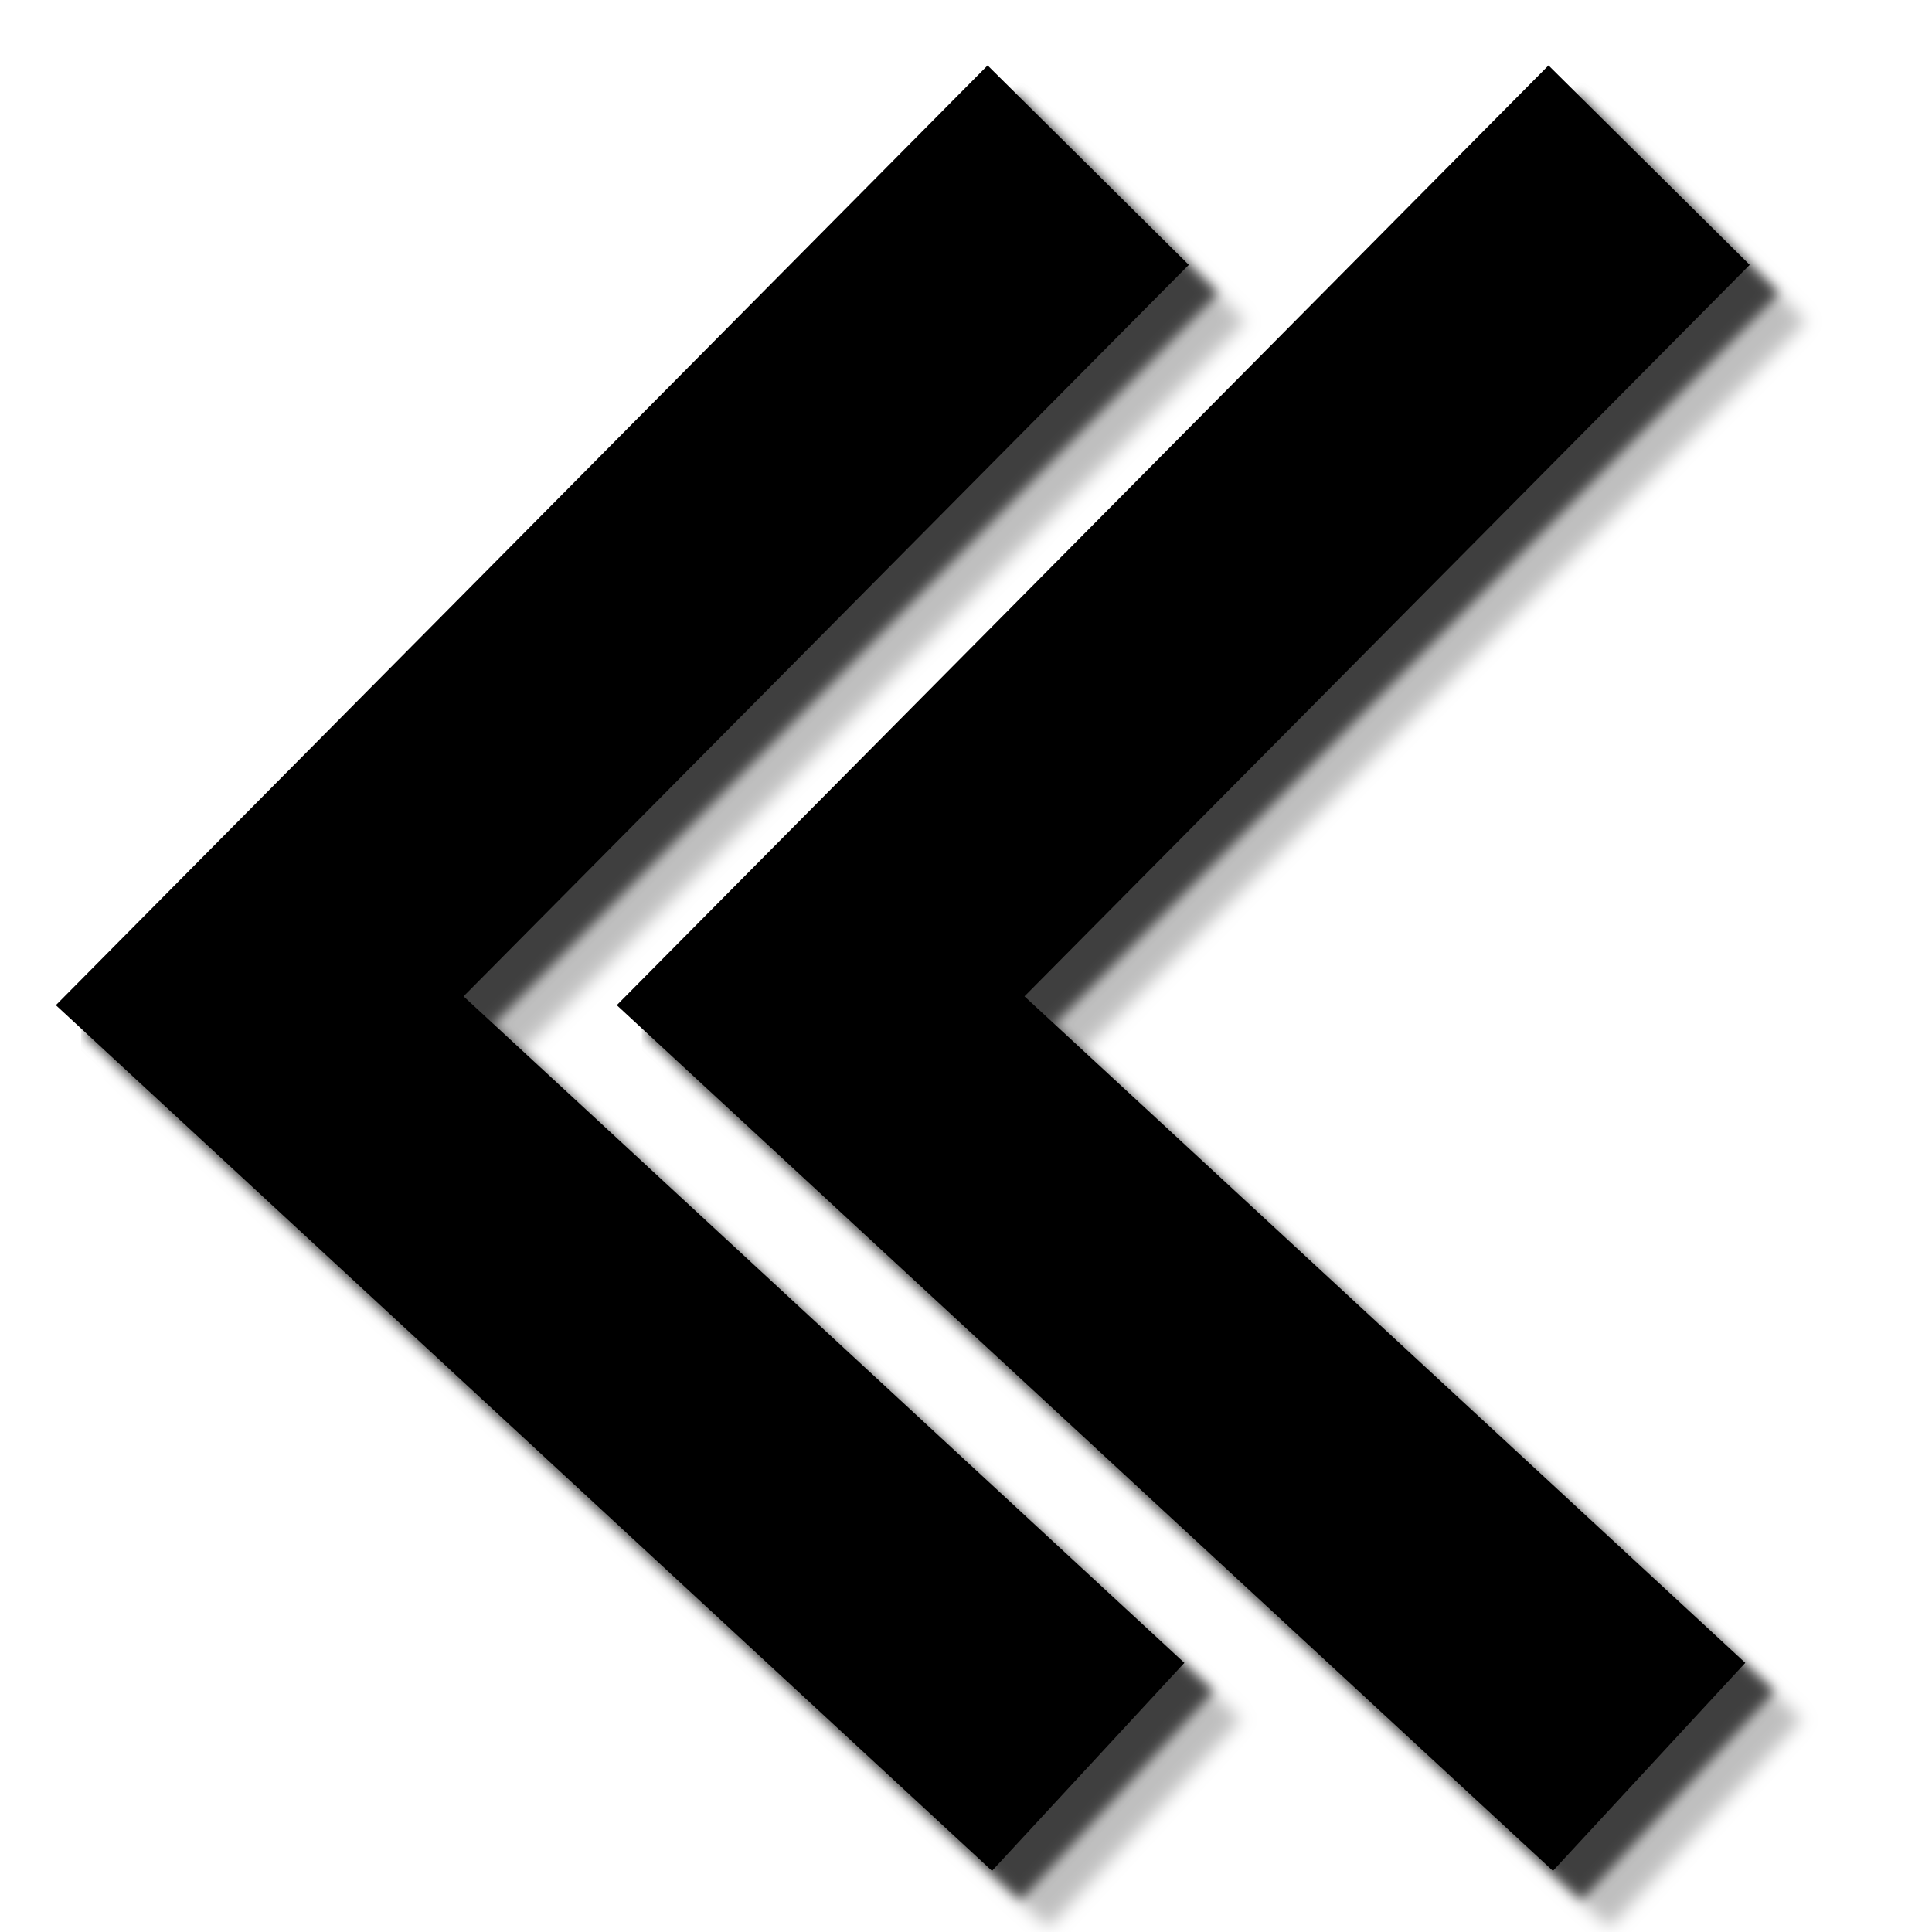
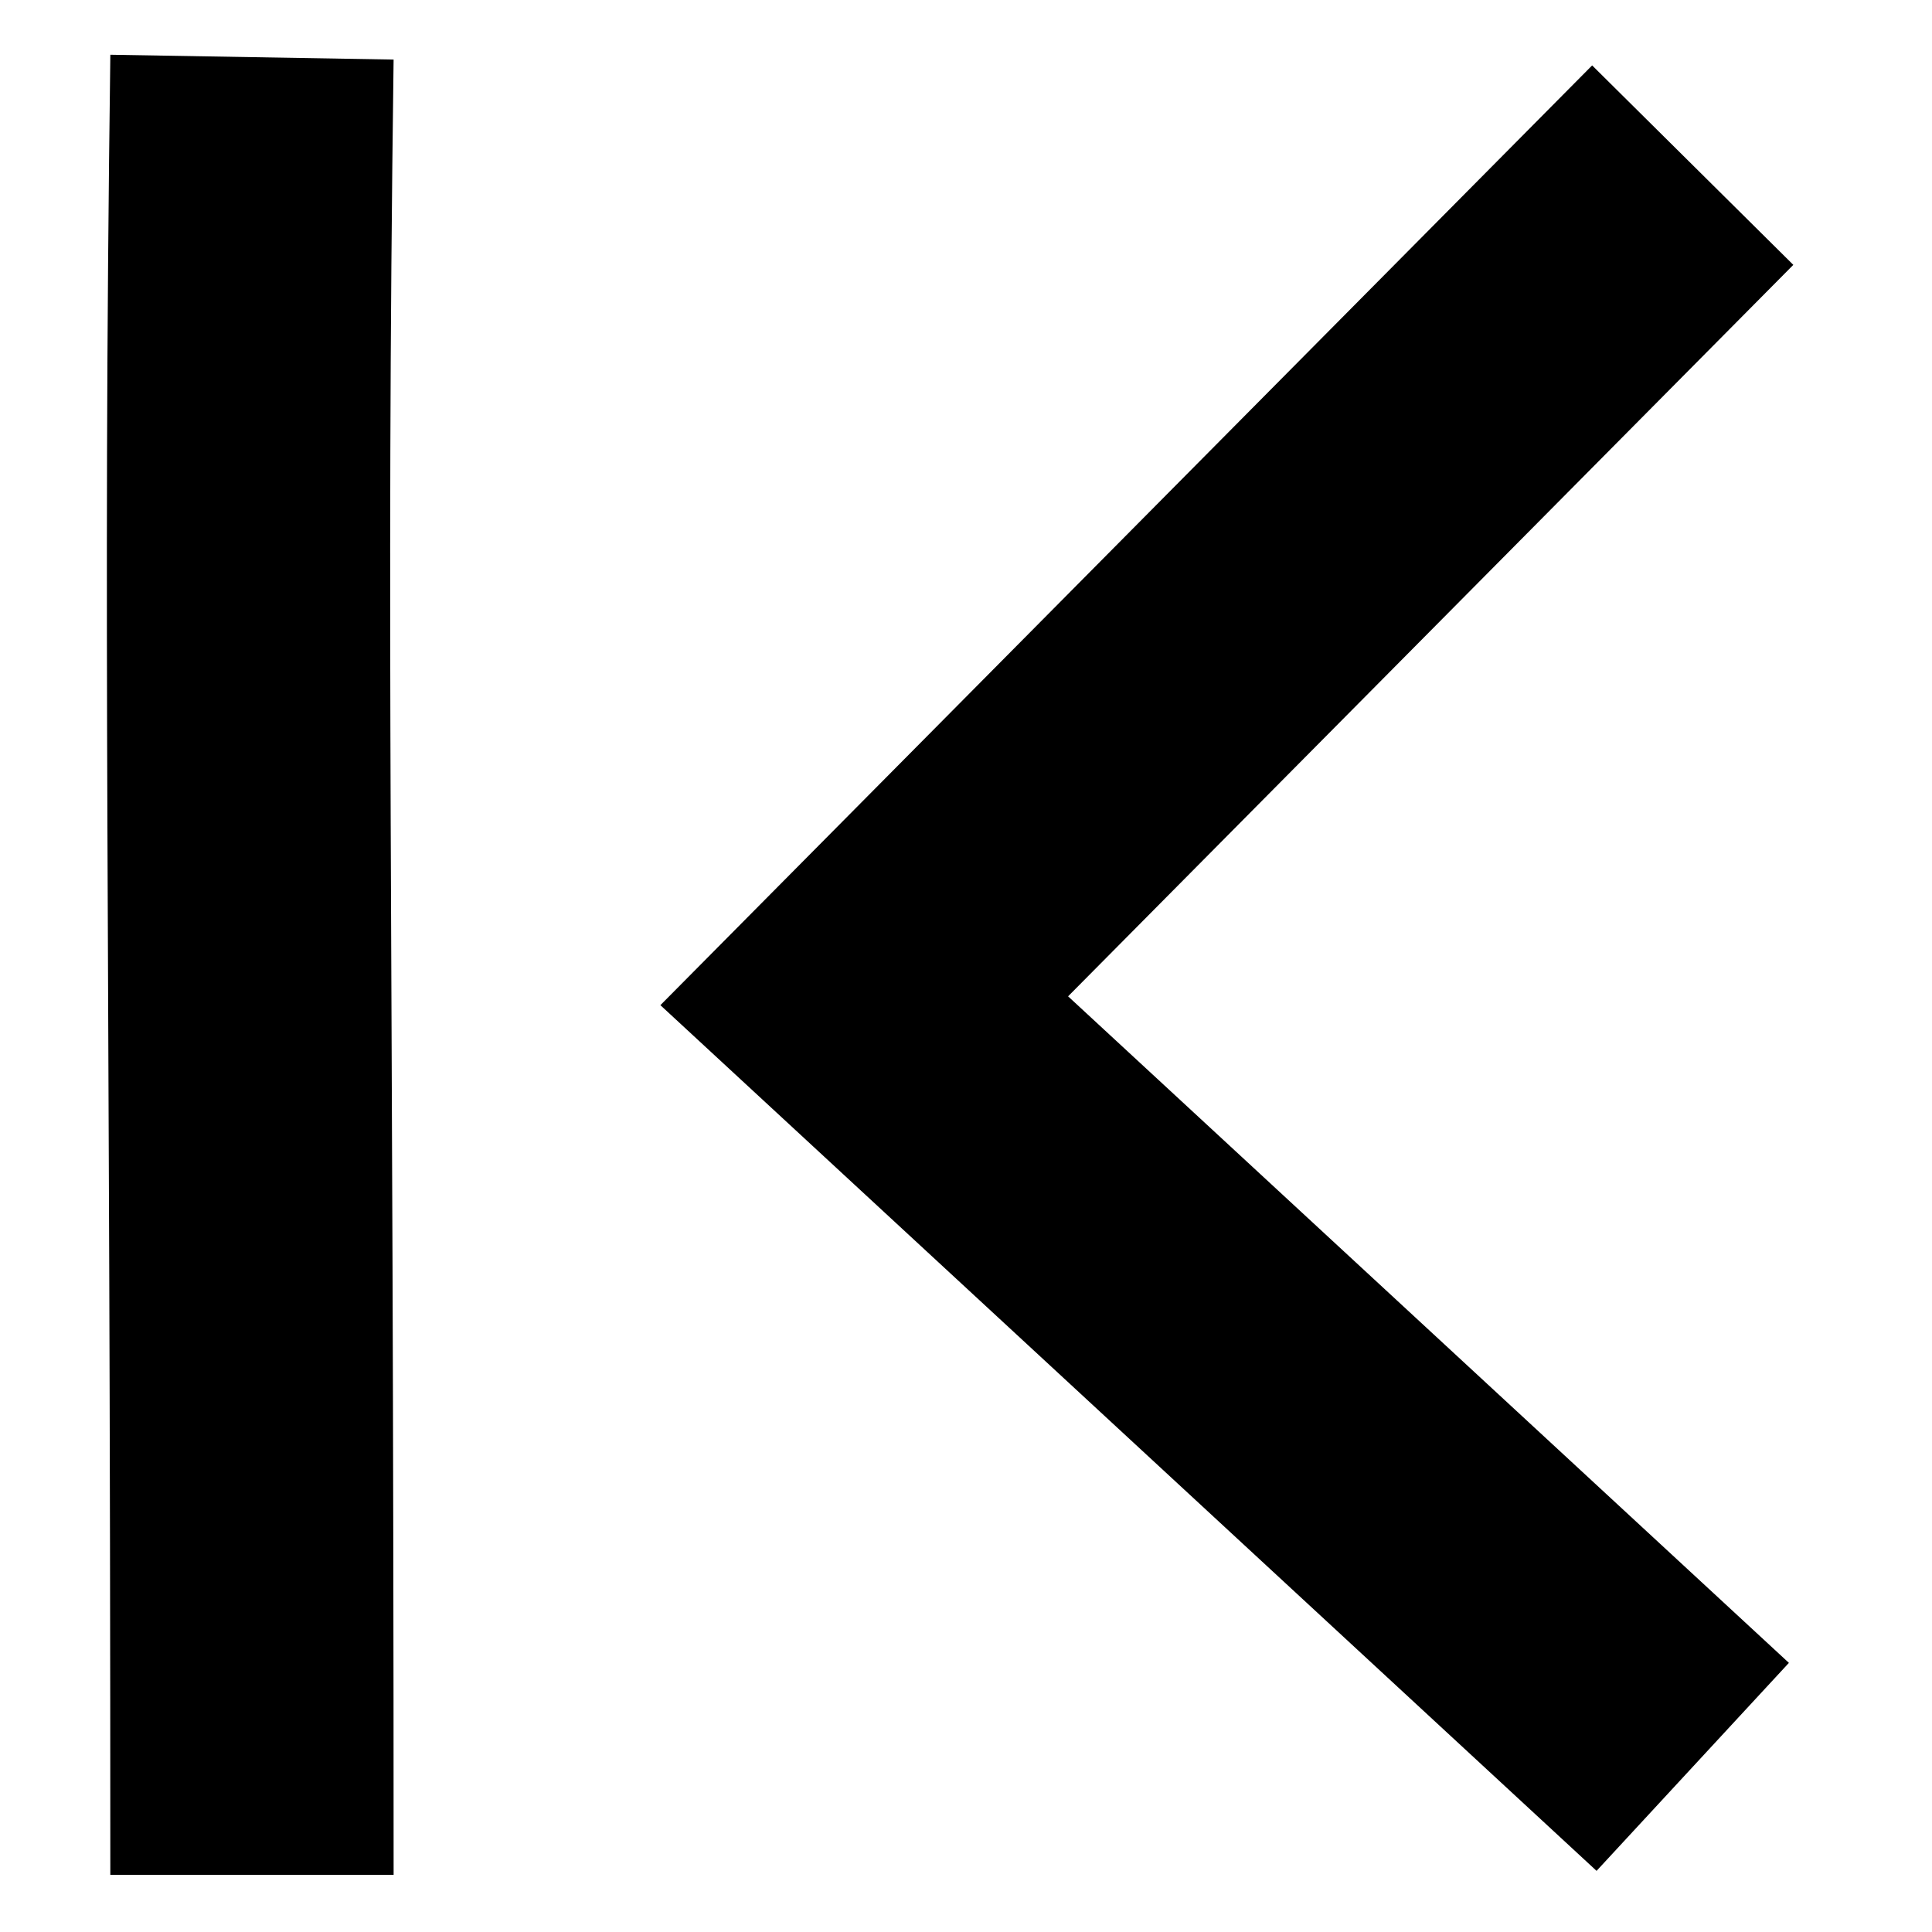
<svg xmlns="http://www.w3.org/2000/svg" width="212.598" height="212.598" id="svg2" version="1.1">
  <defs id="defs4">
    <filter id="filter3863" width="1.5" height="1.5" x="-0.25" y="-0.25" color-interpolation-filters="sRGB">
      <feGaussianBlur id="feGaussianBlur3865" in="SourceAlpha" stdDeviation="2" result="blur" />
      <feColorMatrix id="feColorMatrix3867" result="bluralpha" type="matrix" values="1 0 0 0 0 0 1 0 0 0 0 0 1 0 0 0 0 0 0.5 0 " />
      <feOffset id="feOffset3869" in="bluralpha" dx="10" dy="10" result="offsetBlur" />
      <feMerge id="feMerge3871" result="fbSourceGraphic">
        <feMergeNode id="feMergeNode3873" in="offsetBlur" />
        <feMergeNode id="feMergeNode3875" in="SourceGraphic" />
      </feMerge>
      <feColorMatrix result="fbSourceGraphicAlpha" in="fbSourceGraphic" values="0 0 0 -1 0 0 0 0 -1 0 0 0 0 -1 0 0 0 0 1 0" id="feColorMatrix3891" />
      <feGaussianBlur id="feGaussianBlur3893" in="fbSourceGraphicAlpha" stdDeviation="2" result="blur" />
      <feColorMatrix id="feColorMatrix3895" result="bluralpha" type="matrix" values="1 0 0 0 0 0 1 0 0 0 0 0 1 0 0 0 0 0 0.5 0 " />
      <feOffset id="feOffset3897" in="bluralpha" dx="10" dy="10" result="offsetBlur" />
      <feMerge id="feMerge3899">
        <feMergeNode id="feMergeNode3901" in="offsetBlur" />
        <feMergeNode id="feMergeNode3903" in="fbSourceGraphic" />
      </feMerge>
    </filter>
    <filter id="filter3877" width="1.5" height="1.5" x="-0.25" y="-0.25" color-interpolation-filters="sRGB">
      <feGaussianBlur id="feGaussianBlur3879" in="SourceAlpha" stdDeviation="2" result="blur" />
      <feColorMatrix id="feColorMatrix3881" result="bluralpha" type="matrix" values="1 0 0 0 0 0 1 0 0 0 0 0 1 0 0 0 0 0 0.5 0 " />
      <feOffset id="feOffset3883" in="bluralpha" dx="10" dy="10" result="offsetBlur" />
      <feMerge id="feMerge3885" result="fbSourceGraphic">
        <feMergeNode id="feMergeNode3887" in="offsetBlur" />
        <feMergeNode id="feMergeNode3889" in="SourceGraphic" />
      </feMerge>
      <feColorMatrix result="fbSourceGraphicAlpha" in="fbSourceGraphic" values="0 0 0 -1 0 0 0 0 -1 0 0 0 0 -1 0 0 0 0 1 0" id="feColorMatrix3905" />
      <feGaussianBlur id="feGaussianBlur3907" in="fbSourceGraphicAlpha" stdDeviation="2" result="blur" />
      <feColorMatrix id="feColorMatrix3909" result="bluralpha" type="matrix" values="1 0 0 0 0 0 1 0 0 0 0 0 1 0 0 0 0 0 0.5 0 " />
      <feOffset id="feOffset3911" in="bluralpha" dx="10" dy="10" result="offsetBlur" />
      <feMerge id="feMerge3913">
        <feMergeNode id="feMergeNode3915" in="offsetBlur" />
        <feMergeNode id="feMergeNode3917" in="fbSourceGraphic" />
      </feMerge>
    </filter>
+     <filter id="filter3863-1" width="1.5" height="1.5" x="-0.25" y="-0.25" color-interpolation-filters="sRGB">
+       <feGaussianBlur id="feGaussianBlur3865-0" in="SourceAlpha" stdDeviation="2" result="blur" />
+       <feColorMatrix id="feColorMatrix3867-8" result="bluralpha" type="matrix" values="1 0 0 0 0 0 1 0 0 0 0 0 1 0 0 0 0 0 0.5 0 " />
+       <feOffset id="feOffset3869-5" in="bluralpha" dx="10" dy="10" result="offsetBlur" />
+       <feMerge id="feMerge3871-0" result="fbSourceGraphic">
+         <feMergeNode id="feMergeNode3873-6" in="offsetBlur" />
+         <feMergeNode id="feMergeNode3875-4" in="SourceGraphic" />
+       </feMerge>
+       <feColorMatrix result="fbSourceGraphicAlpha" in="fbSourceGraphic" values="0 0 0 -1 0 0 0 0 -1 0 0 0 0 -1 0 0 0 0 1 0" id="feColorMatrix3891-6" />
+       <feGaussianBlur id="feGaussianBlur3893-2" in="fbSourceGraphicAlpha" stdDeviation="2" result="blur" />
+       <feColorMatrix id="feColorMatrix3895-5" result="bluralpha" type="matrix" values="1 0 0 0 0 0 1 0 0 0 0 0 1 0 0 0 0 0 0.5 0 " />
+       <feOffset id="feOffset3897-8" in="bluralpha" dx="10" dy="10" result="offsetBlur" />
+       <feMerge id="feMerge3899-6">
+         <feMergeNode id="feMergeNode3901-2" in="offsetBlur" />
+         <feMergeNode id="feMergeNode3903-8" in="fbSourceGraphic" />
+       </feMerge>
+     </filter>
+     <filter id="filter3877-5" width="1.5" height="1.5" x="-0.25" y="-0.25" color-interpolation-filters="sRGB">
+       <feGaussianBlur id="feGaussianBlur3879-3" in="SourceAlpha" stdDeviation="2" result="blur" />
+       <feColorMatrix id="feColorMatrix3881-8" result="bluralpha" type="matrix" values="1 0 0 0 0 0 1 0 0 0 0 0 1 0 0 0 0 0 0.5 0 " />
+       <feOffset id="feOffset3883-6" in="bluralpha" dx="10" dy="10" result="offsetBlur" />
+       <feMerge id="feMerge3885-7" result="fbSourceGraphic">
+         <feMergeNode id="feMergeNode3887-3" in="offsetBlur" />
+         <feMergeNode id="feMergeNode3889-6" in="SourceGraphic" />
+       </feMerge>
+       <feColorMatrix result="fbSourceGraphicAlpha" in="fbSourceGraphic" values="0 0 0 -1 0 0 0 0 -1 0 0 0 0 -1 0 0 0 0 1 0" id="feColorMatrix3905-0" />
+       <feGaussianBlur id="feGaussianBlur3907-2" in="fbSourceGraphicAlpha" stdDeviation="2" result="blur" />
+       <feColorMatrix id="feColorMatrix3909-6" result="bluralpha" type="matrix" values="1 0 0 0 0 0 1 0 0 0 0 0 1 0 0 0 0 0 0.5 0 " />
+       <feOffset id="feOffset3911-9" in="bluralpha" dx="10" dy="10" result="offsetBlur" />
+       <feMerge id="feMerge3913-3">
+         <feMergeNode id="feMergeNode3915-0" in="offsetBlur" />
+         <feMergeNode id="feMergeNode3917-8" in="fbSourceGraphic" />
+       </feMerge>
+     </filter>
  </defs>
  <g id="layer1" transform="translate(-342.6921,-316.2326)">
-     <path style="fill:none;stroke:#000000;stroke-width:100;stroke-linecap:butt;stroke-linejoin:miter;stroke-miterlimit:4;stroke-opacity:1;stroke-dasharray:none;filter:url(#filter3877)" d="M 633.883,175.55 341.432,470.514 633.883,740.948" id="path2987" transform="matrix(0.311736,0,0,0.311736,326.5569,279.6791)" />
-     <path id="path3777" d="M 435.883,175.55 143.432,470.514 435.883,740.948" style="fill:none;stroke:#000000;stroke-width:100;stroke-linecap:butt;stroke-linejoin:miter;stroke-miterlimit:4;stroke-opacity:1;stroke-dasharray:none;filter:url(#filter3863)" transform="matrix(0.311736,0,0,0.311736,326.5569,279.6791)" />
+     <g id="g3684" transform="translate(-3.541559,-3.7131164e-6)">
+       <path transform="matrix(0.311736,0,0,0.311736,334.8981,279.6791)" id="path2987" d="M 633.883,175.55 341.432,470.514 633.883,740.948" style="fill:none;stroke:#000000;stroke-width:100;stroke-linecap:butt;stroke-linejoin:miter;stroke-miterlimit:4;stroke-opacity:1;stroke-dasharray:none" />
+       <path transform="matrix(-0.311736,0,0,0.3537668,509.841,260.4185)" style="fill:none;stroke:#000000;stroke-width:100;stroke-linecap:butt;stroke-linejoin:miter;stroke-miterlimit:4;stroke-opacity:1;stroke-dasharray:none" d="m 435.883,175.55 c 2.74,182.459 0,265.009 0,565.398" id="path3777" />
+     </g>
  </g>
</svg>
